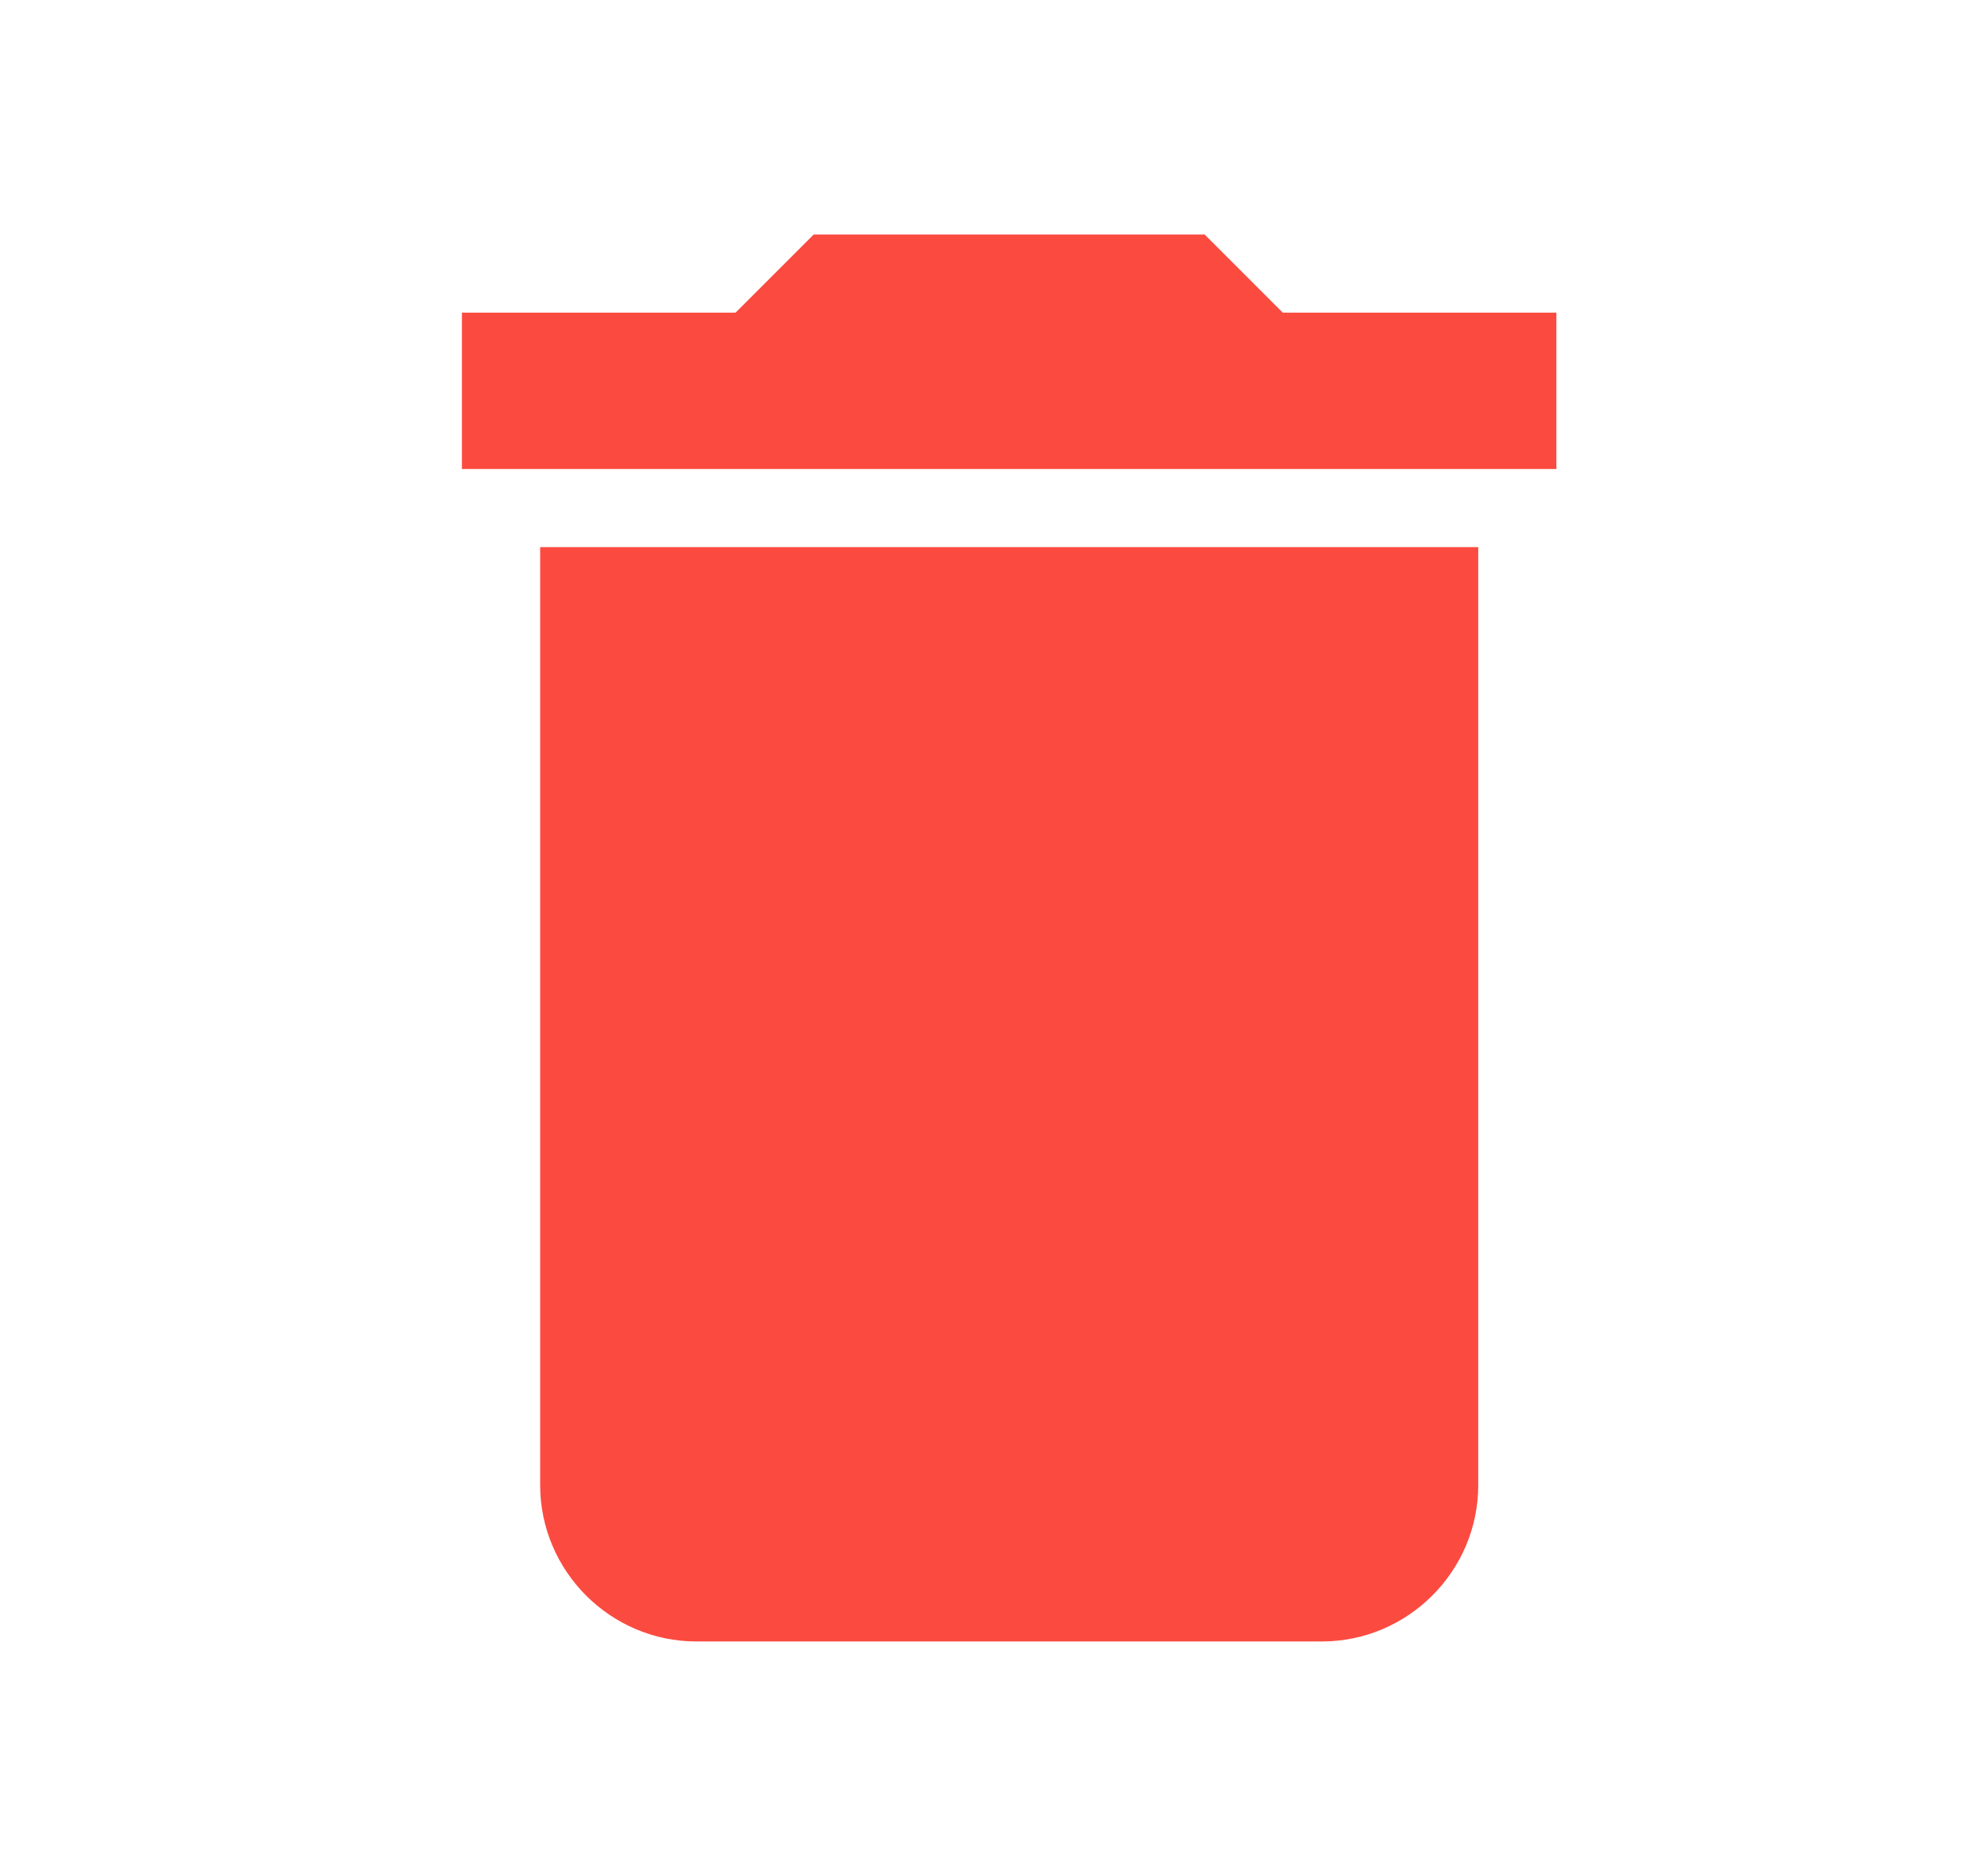
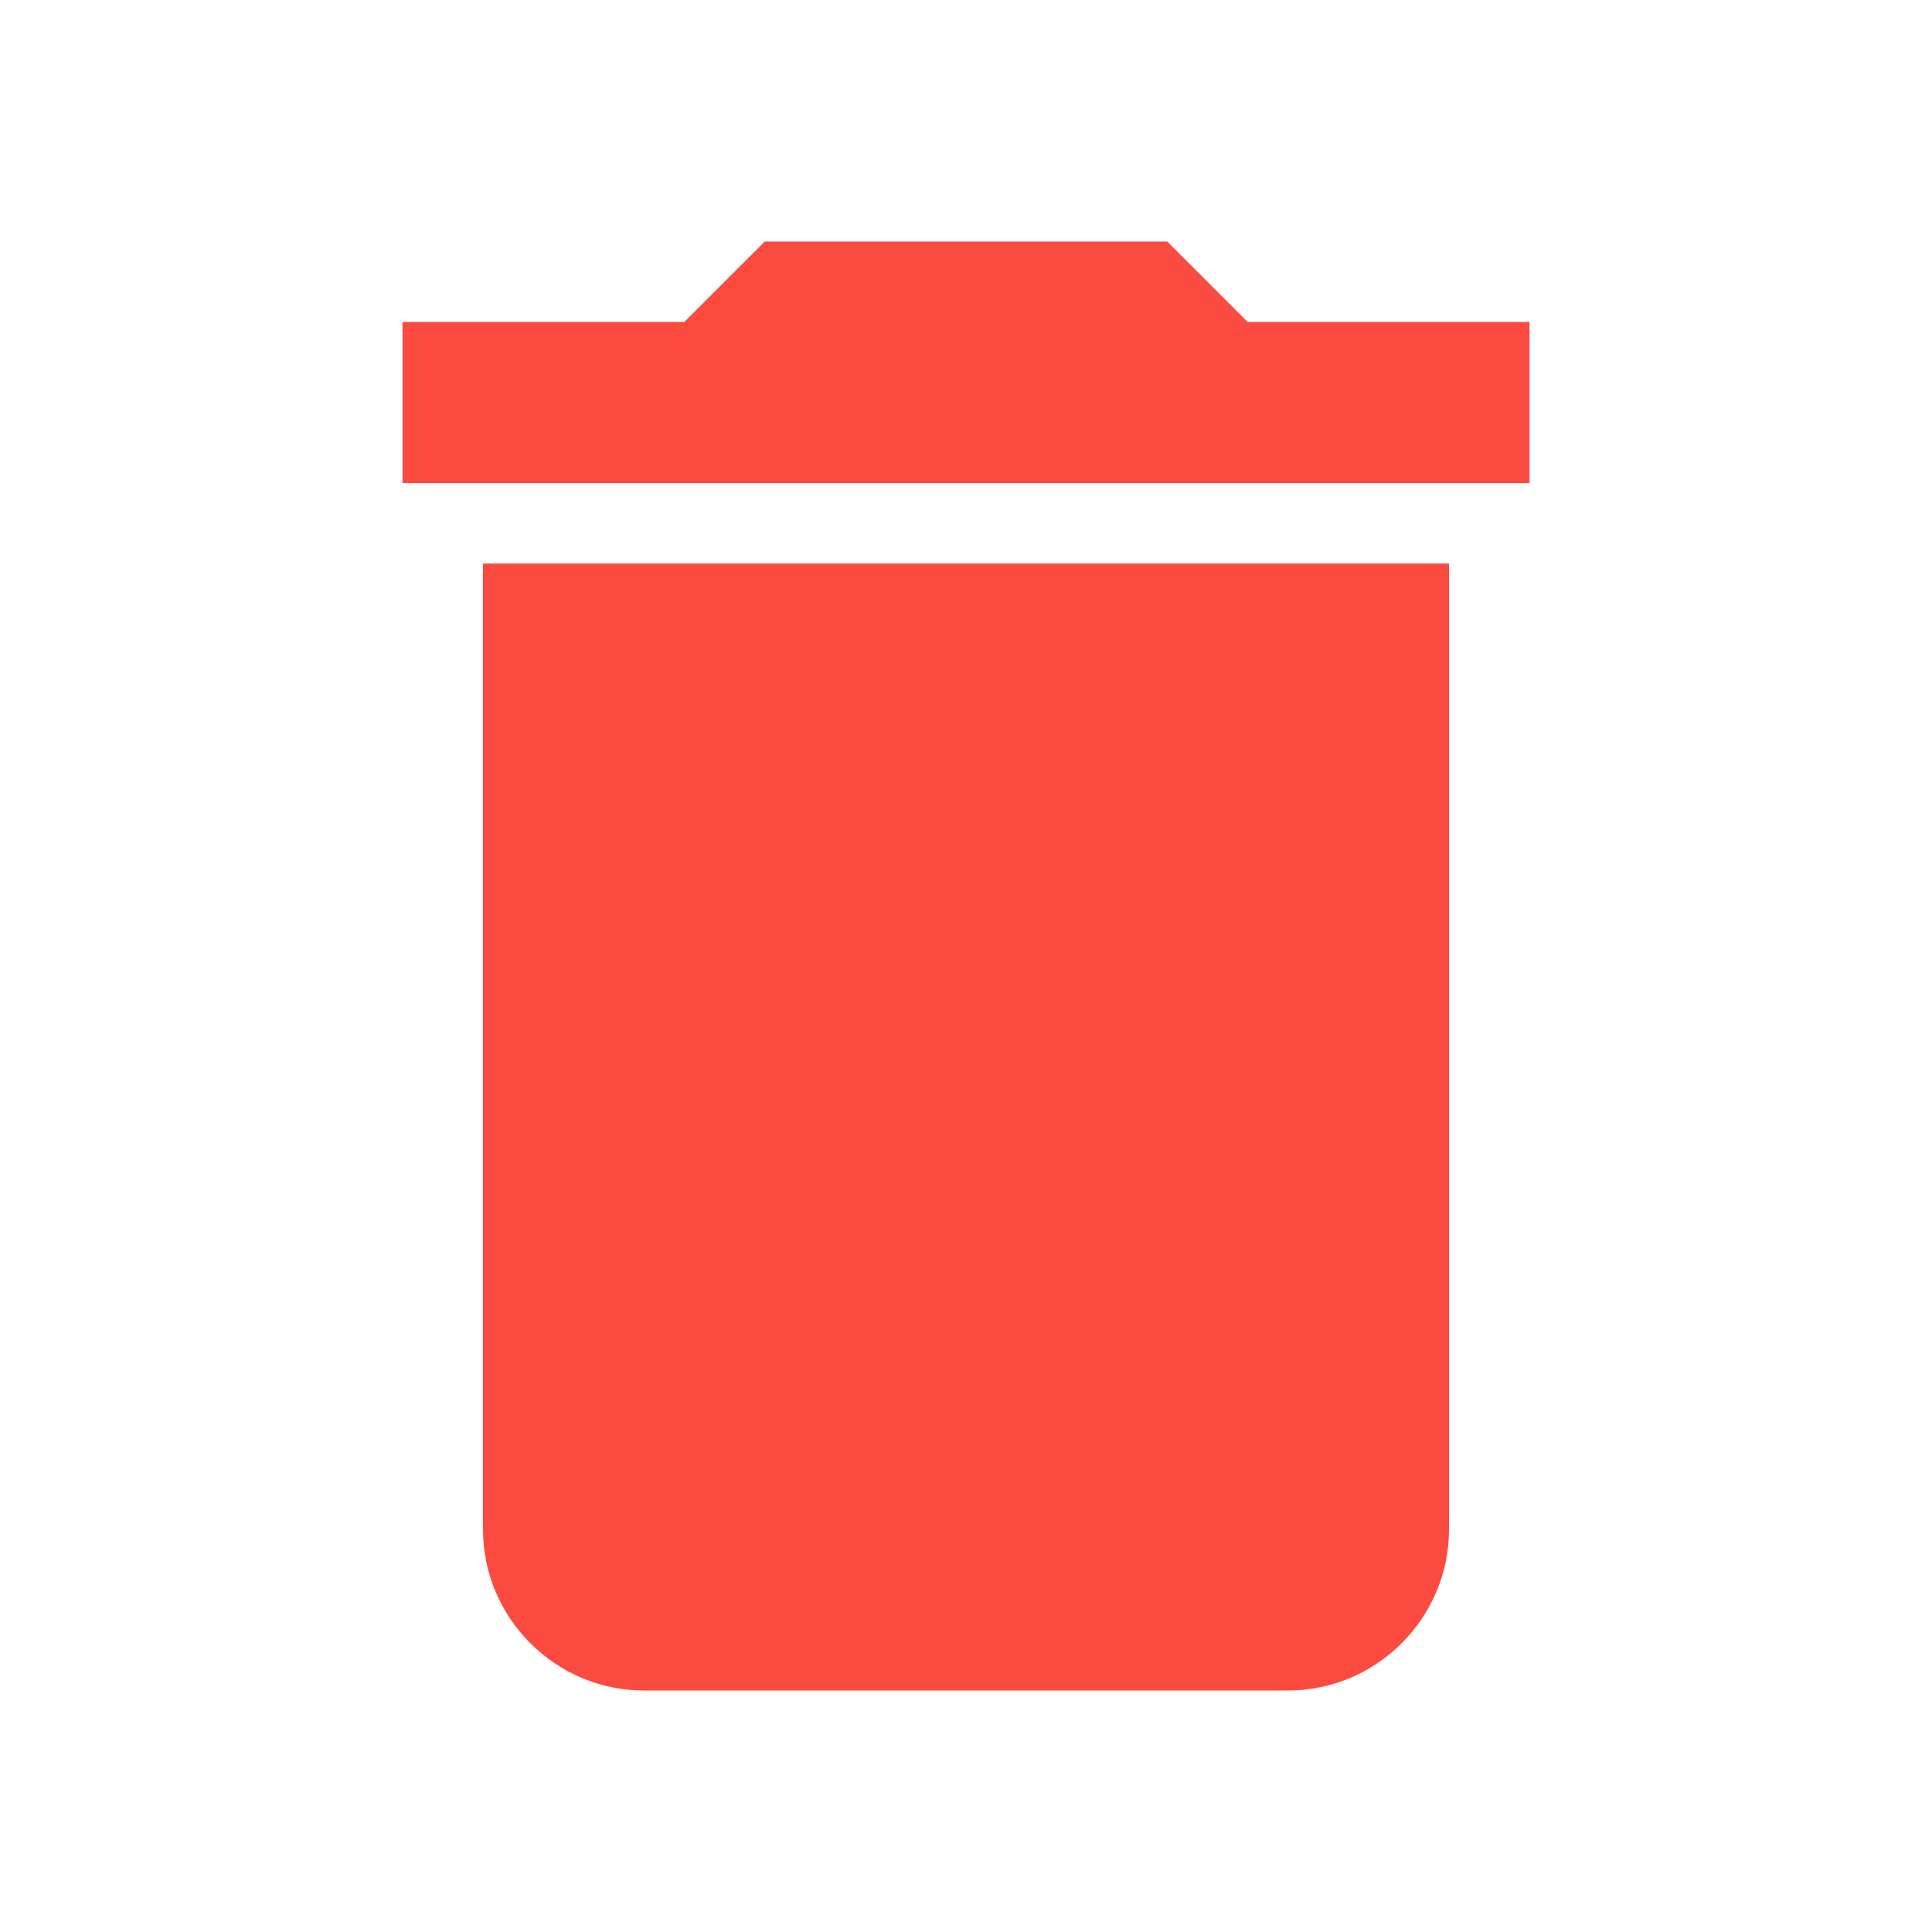
- <svg xmlns="http://www.w3.org/2000/svg" width="21" height="20" viewBox="0 0 21 20" fill="none">
-   <path d="M5.758 15.833C5.758 16.75 6.508 17.5 7.424 17.5H14.091C15.008 17.5 15.758 16.75 15.758 15.833V5.833H5.758V15.833ZM16.591 3.333H13.674L12.841 2.5H8.674L7.841 3.333H4.924V5H16.591V3.333Z" fill="#FB4B40" />
+ <svg xmlns="http://www.w3.org/2000/svg" width="24" height="24" viewBox="0 0 24 24" fill="none">
+   <path d="M6 19C6 20.1 6.9 21 8 21H16C17.1 21 18 20.1 18 19V7H6V19ZM19 4H15.5L14.5 3H9.5L8.5 4H5V6H19V4Z" fill="#FB4B40" />
</svg>
